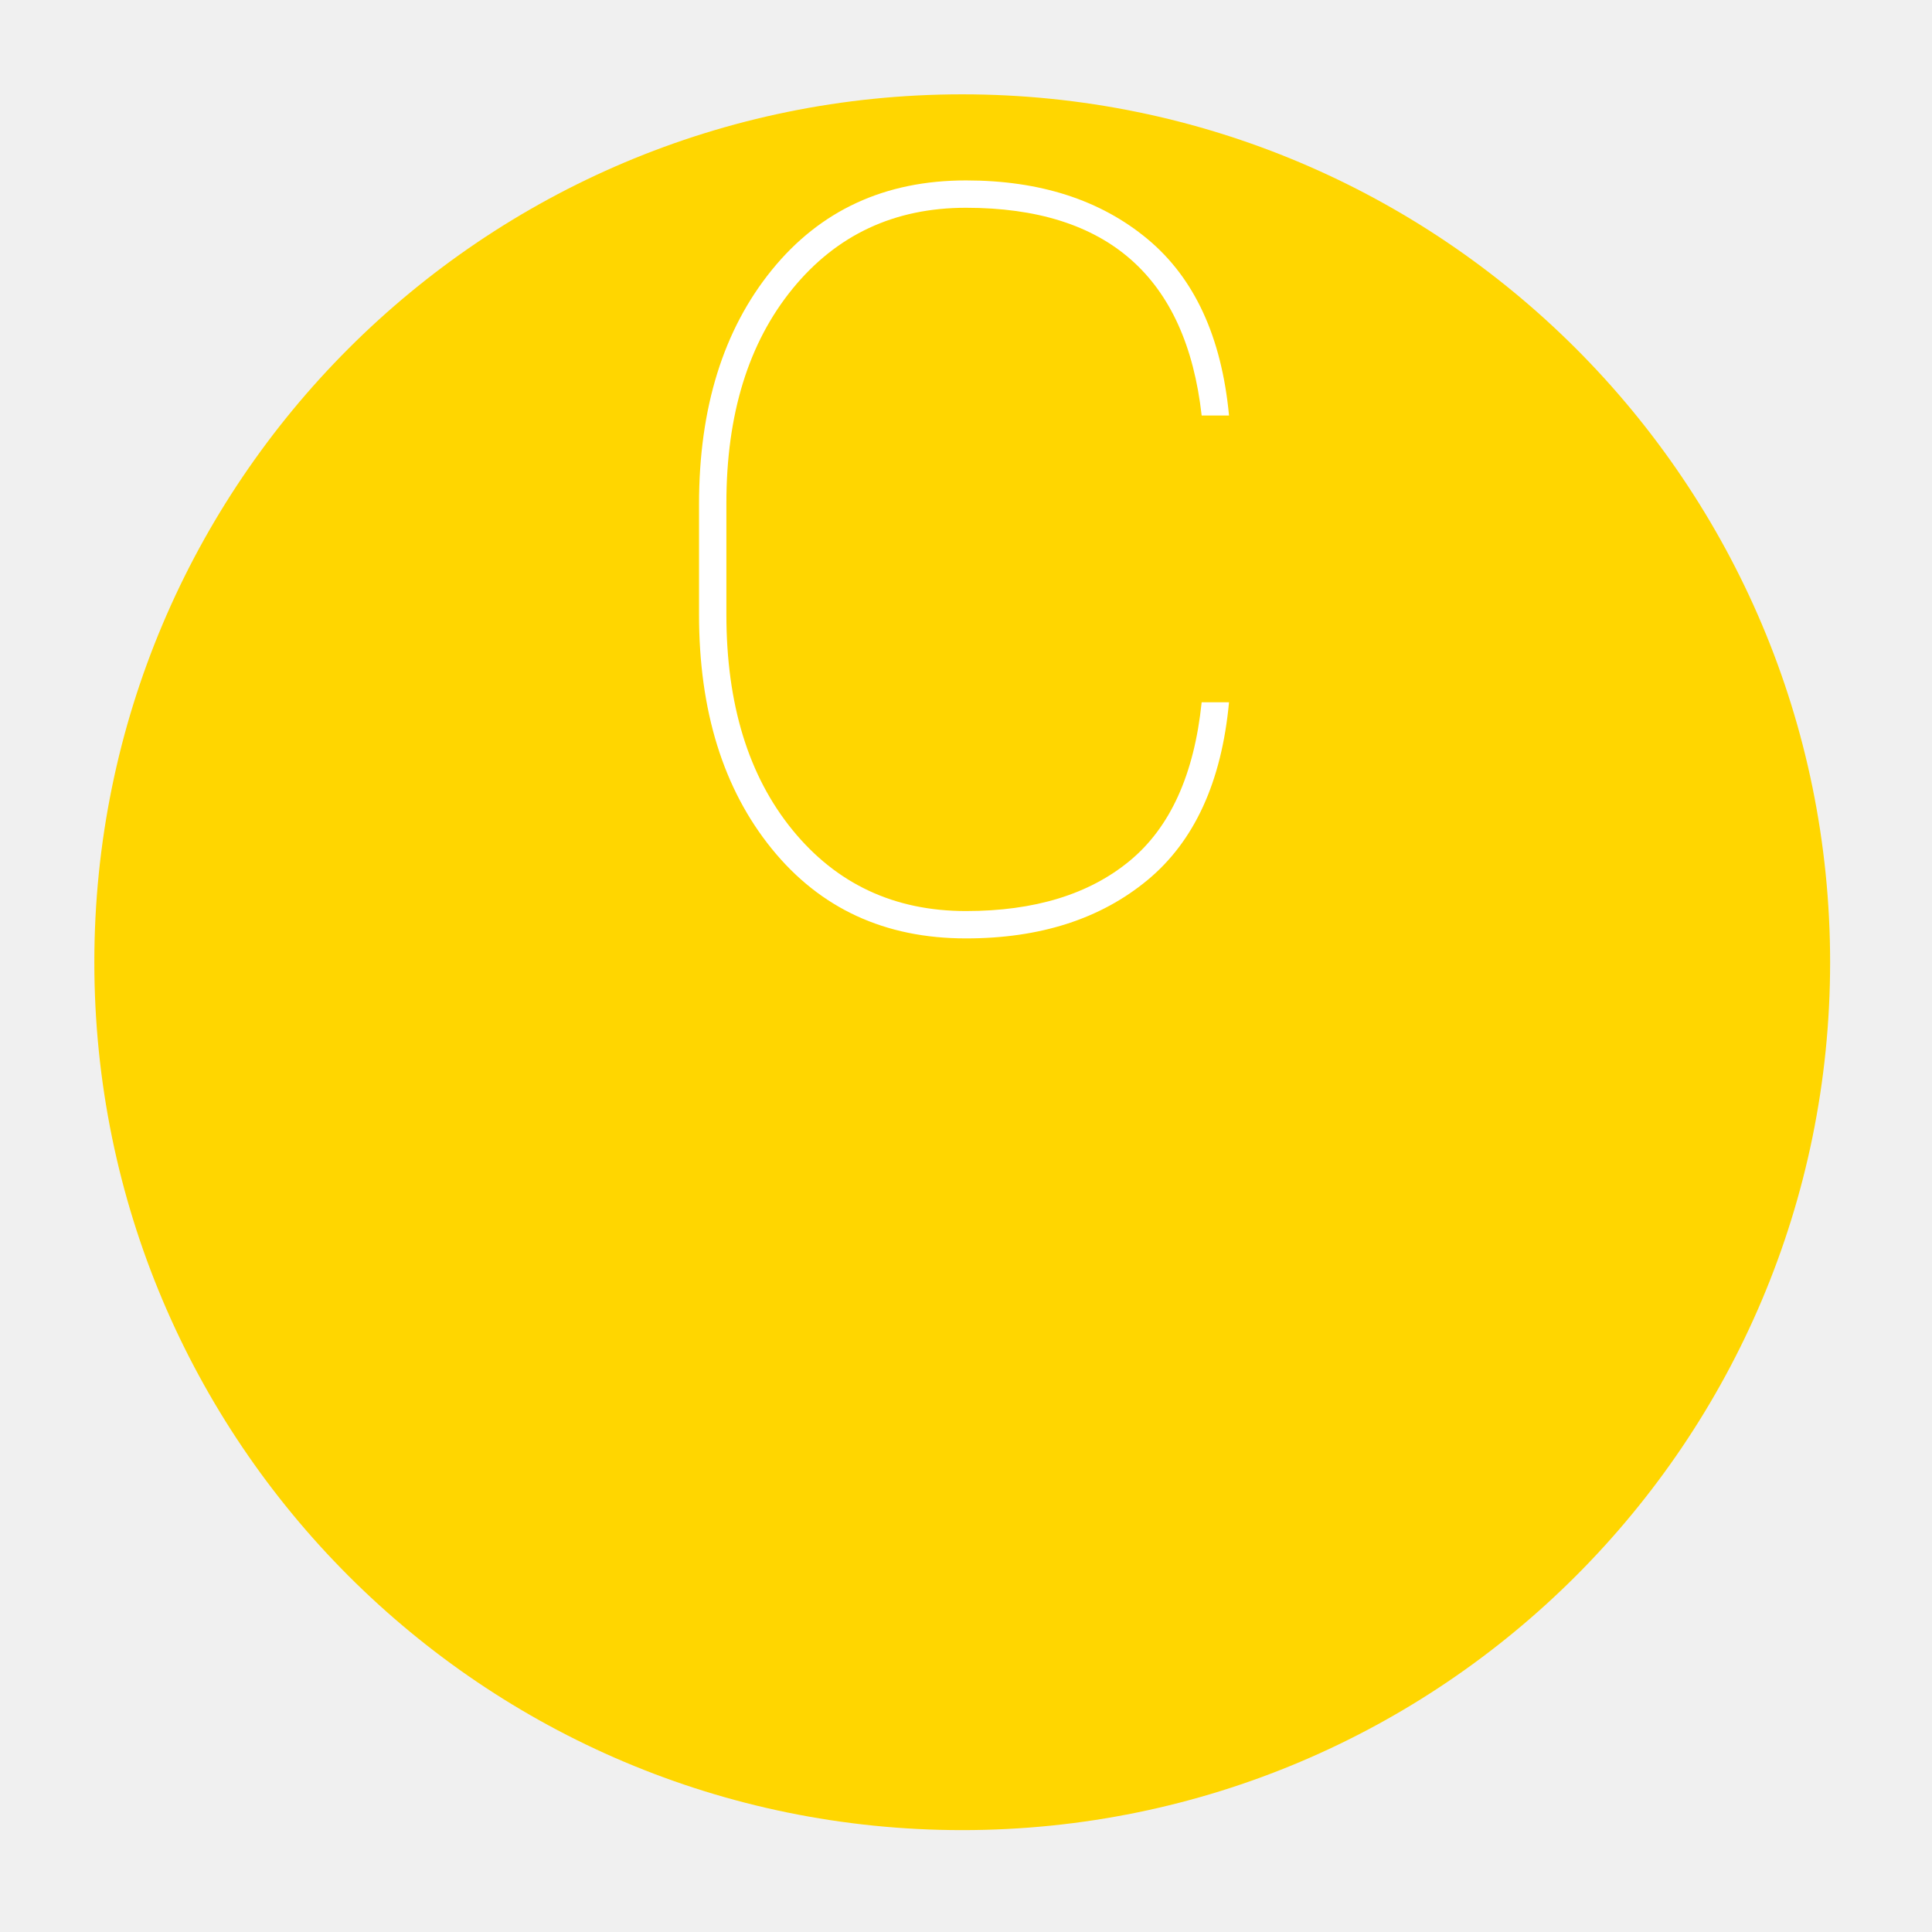
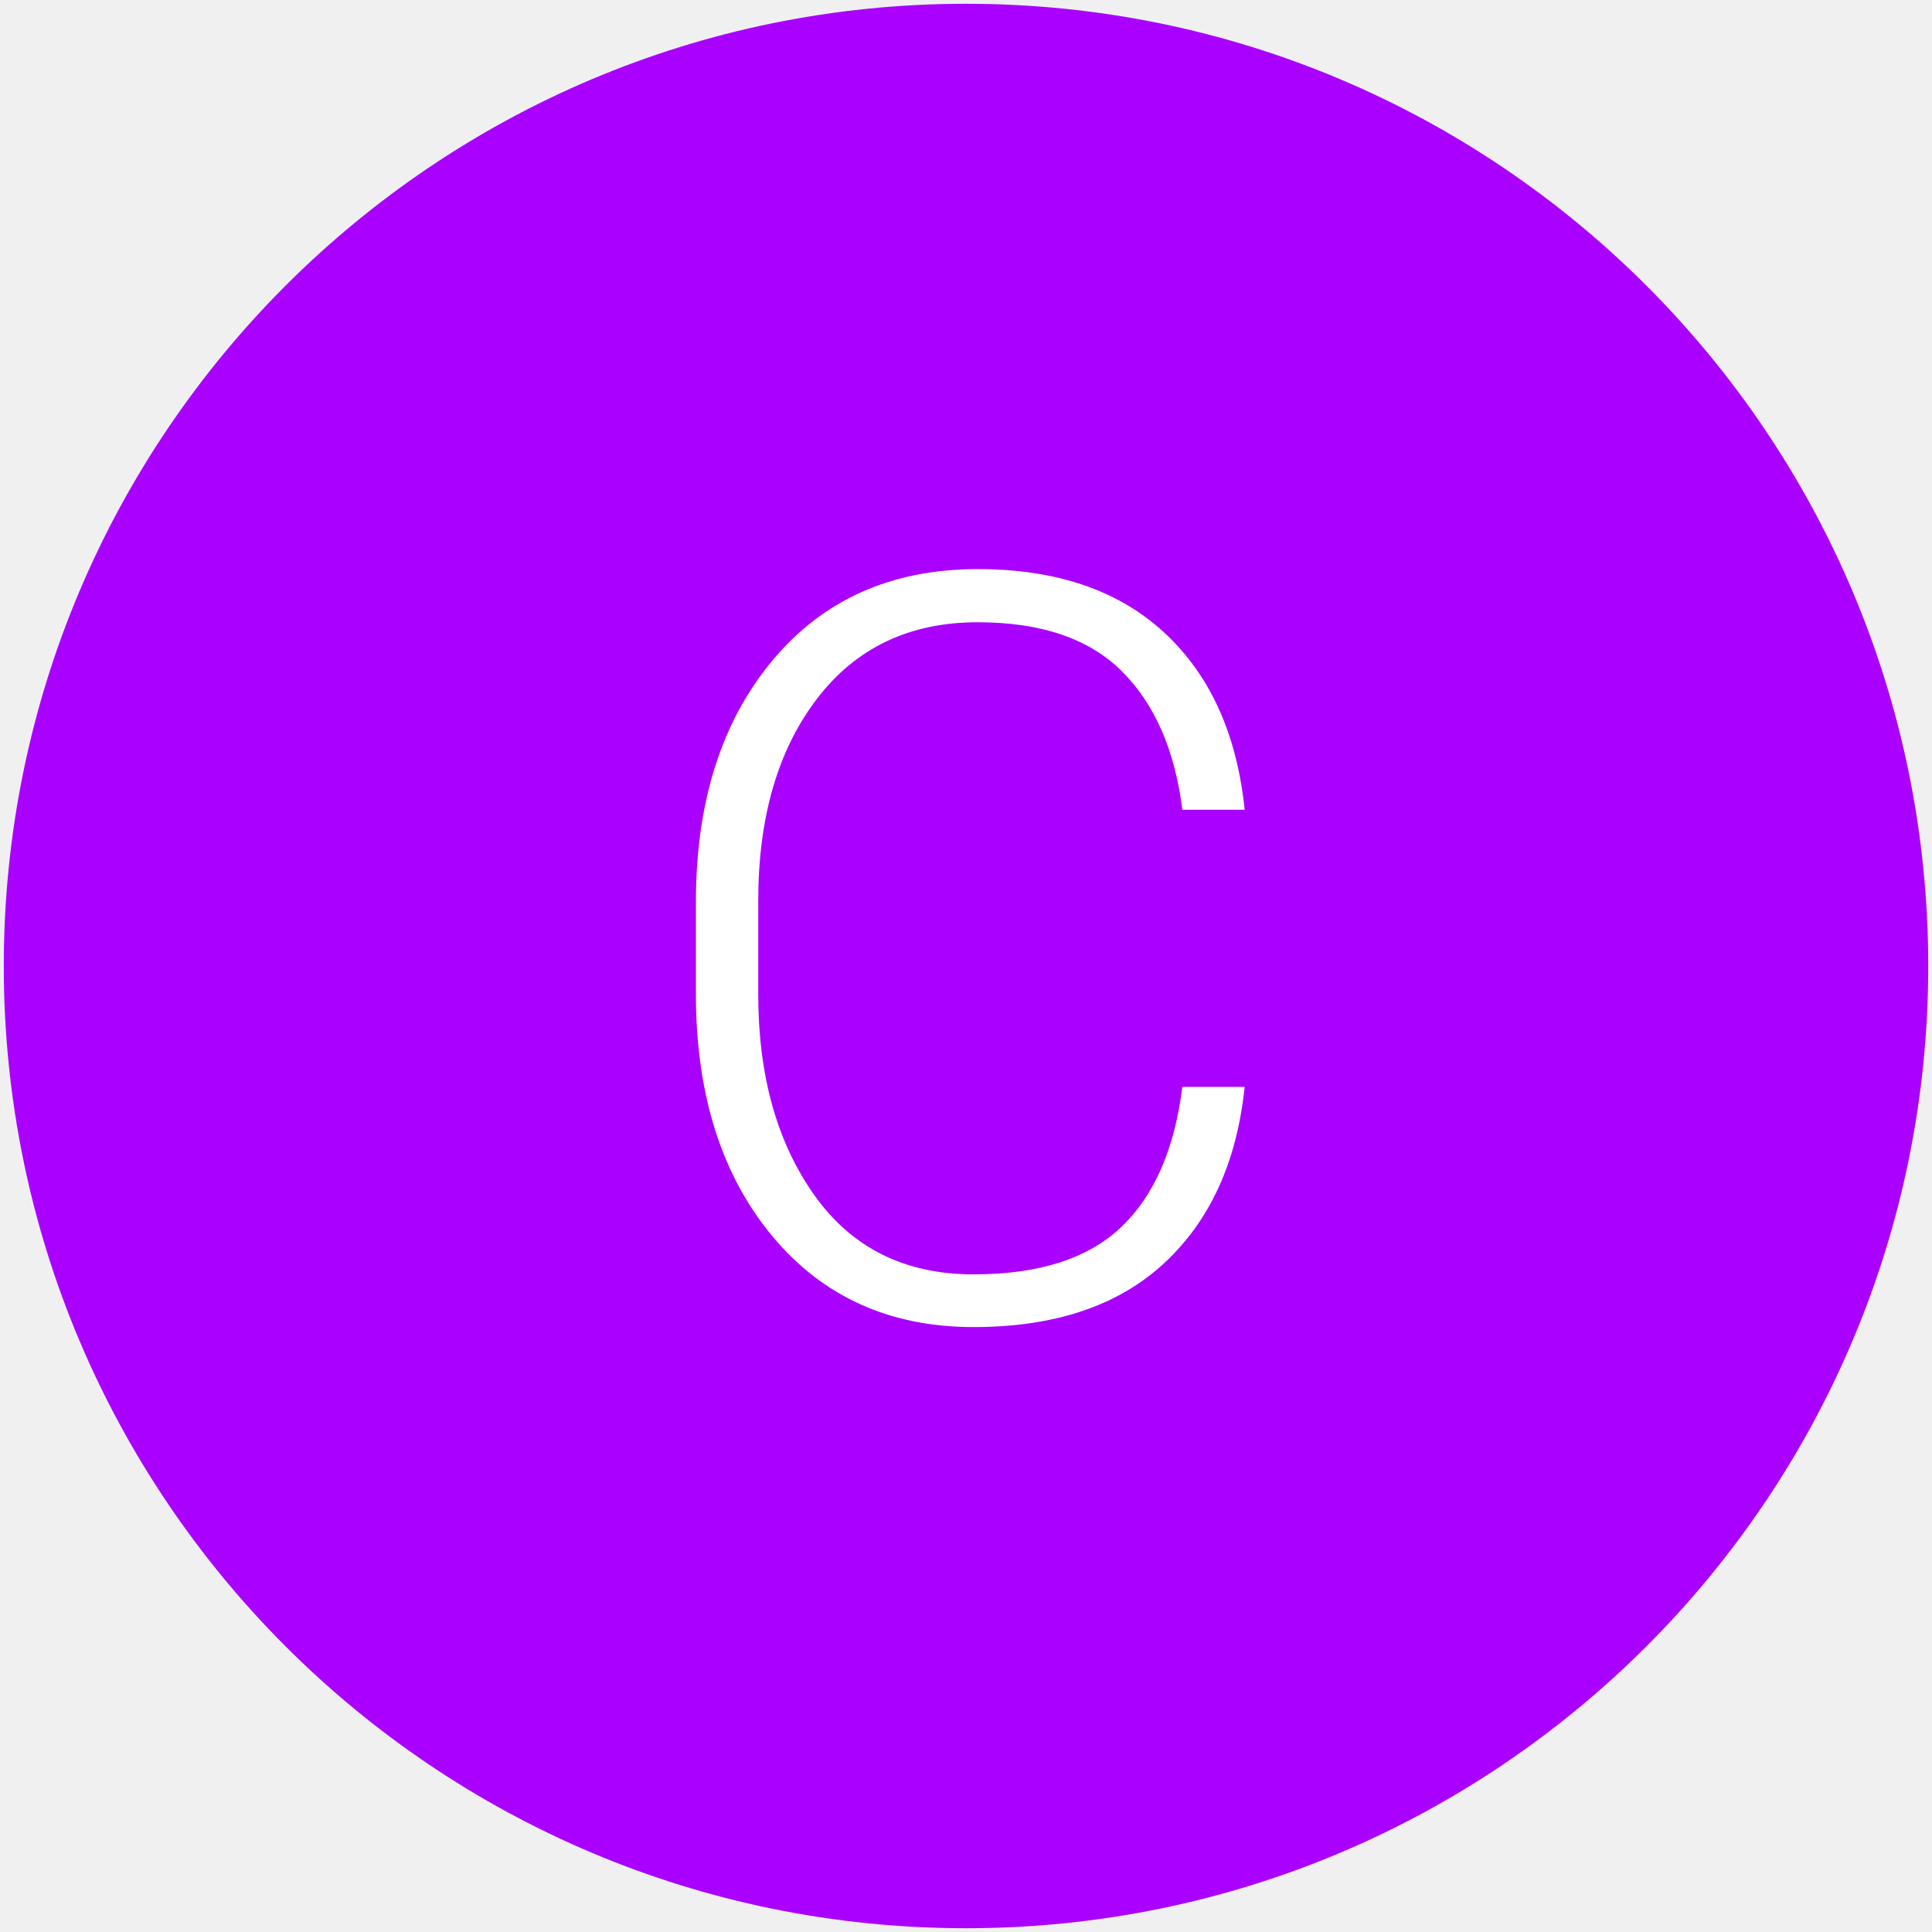
- <svg xmlns="http://www.w3.org/2000/svg" width="532" height="532" viewBox="0 0 512 512">
-   <circle cx="255" cy="255" r="230" fill="#ffd600" />
-   <text x="255" y="246" alignment-baseline="central" text-anchor="middle" fill="#fff" font-size="275" font-weight="100" font-family="Roboto">C</text>
+ <svg xmlns="http://www.w3.org/2000/svg" width="512" height="512">
+   <g>
+     <rect fill="none" id="canvas_background" height="514" width="514" y="-1" x="-1" />
+   </g>
+   <g>
+     <circle stroke="null" id="svg_1" fill="#aa00ff" r="255" cy="256" cx="256" />
+     <text id="svg_2" font-family="Roboto" font-weight="300" font-size="275" fill="#fff" text-anchor="middle" y="349" x="256">C</text>
+   </g>
</svg>
